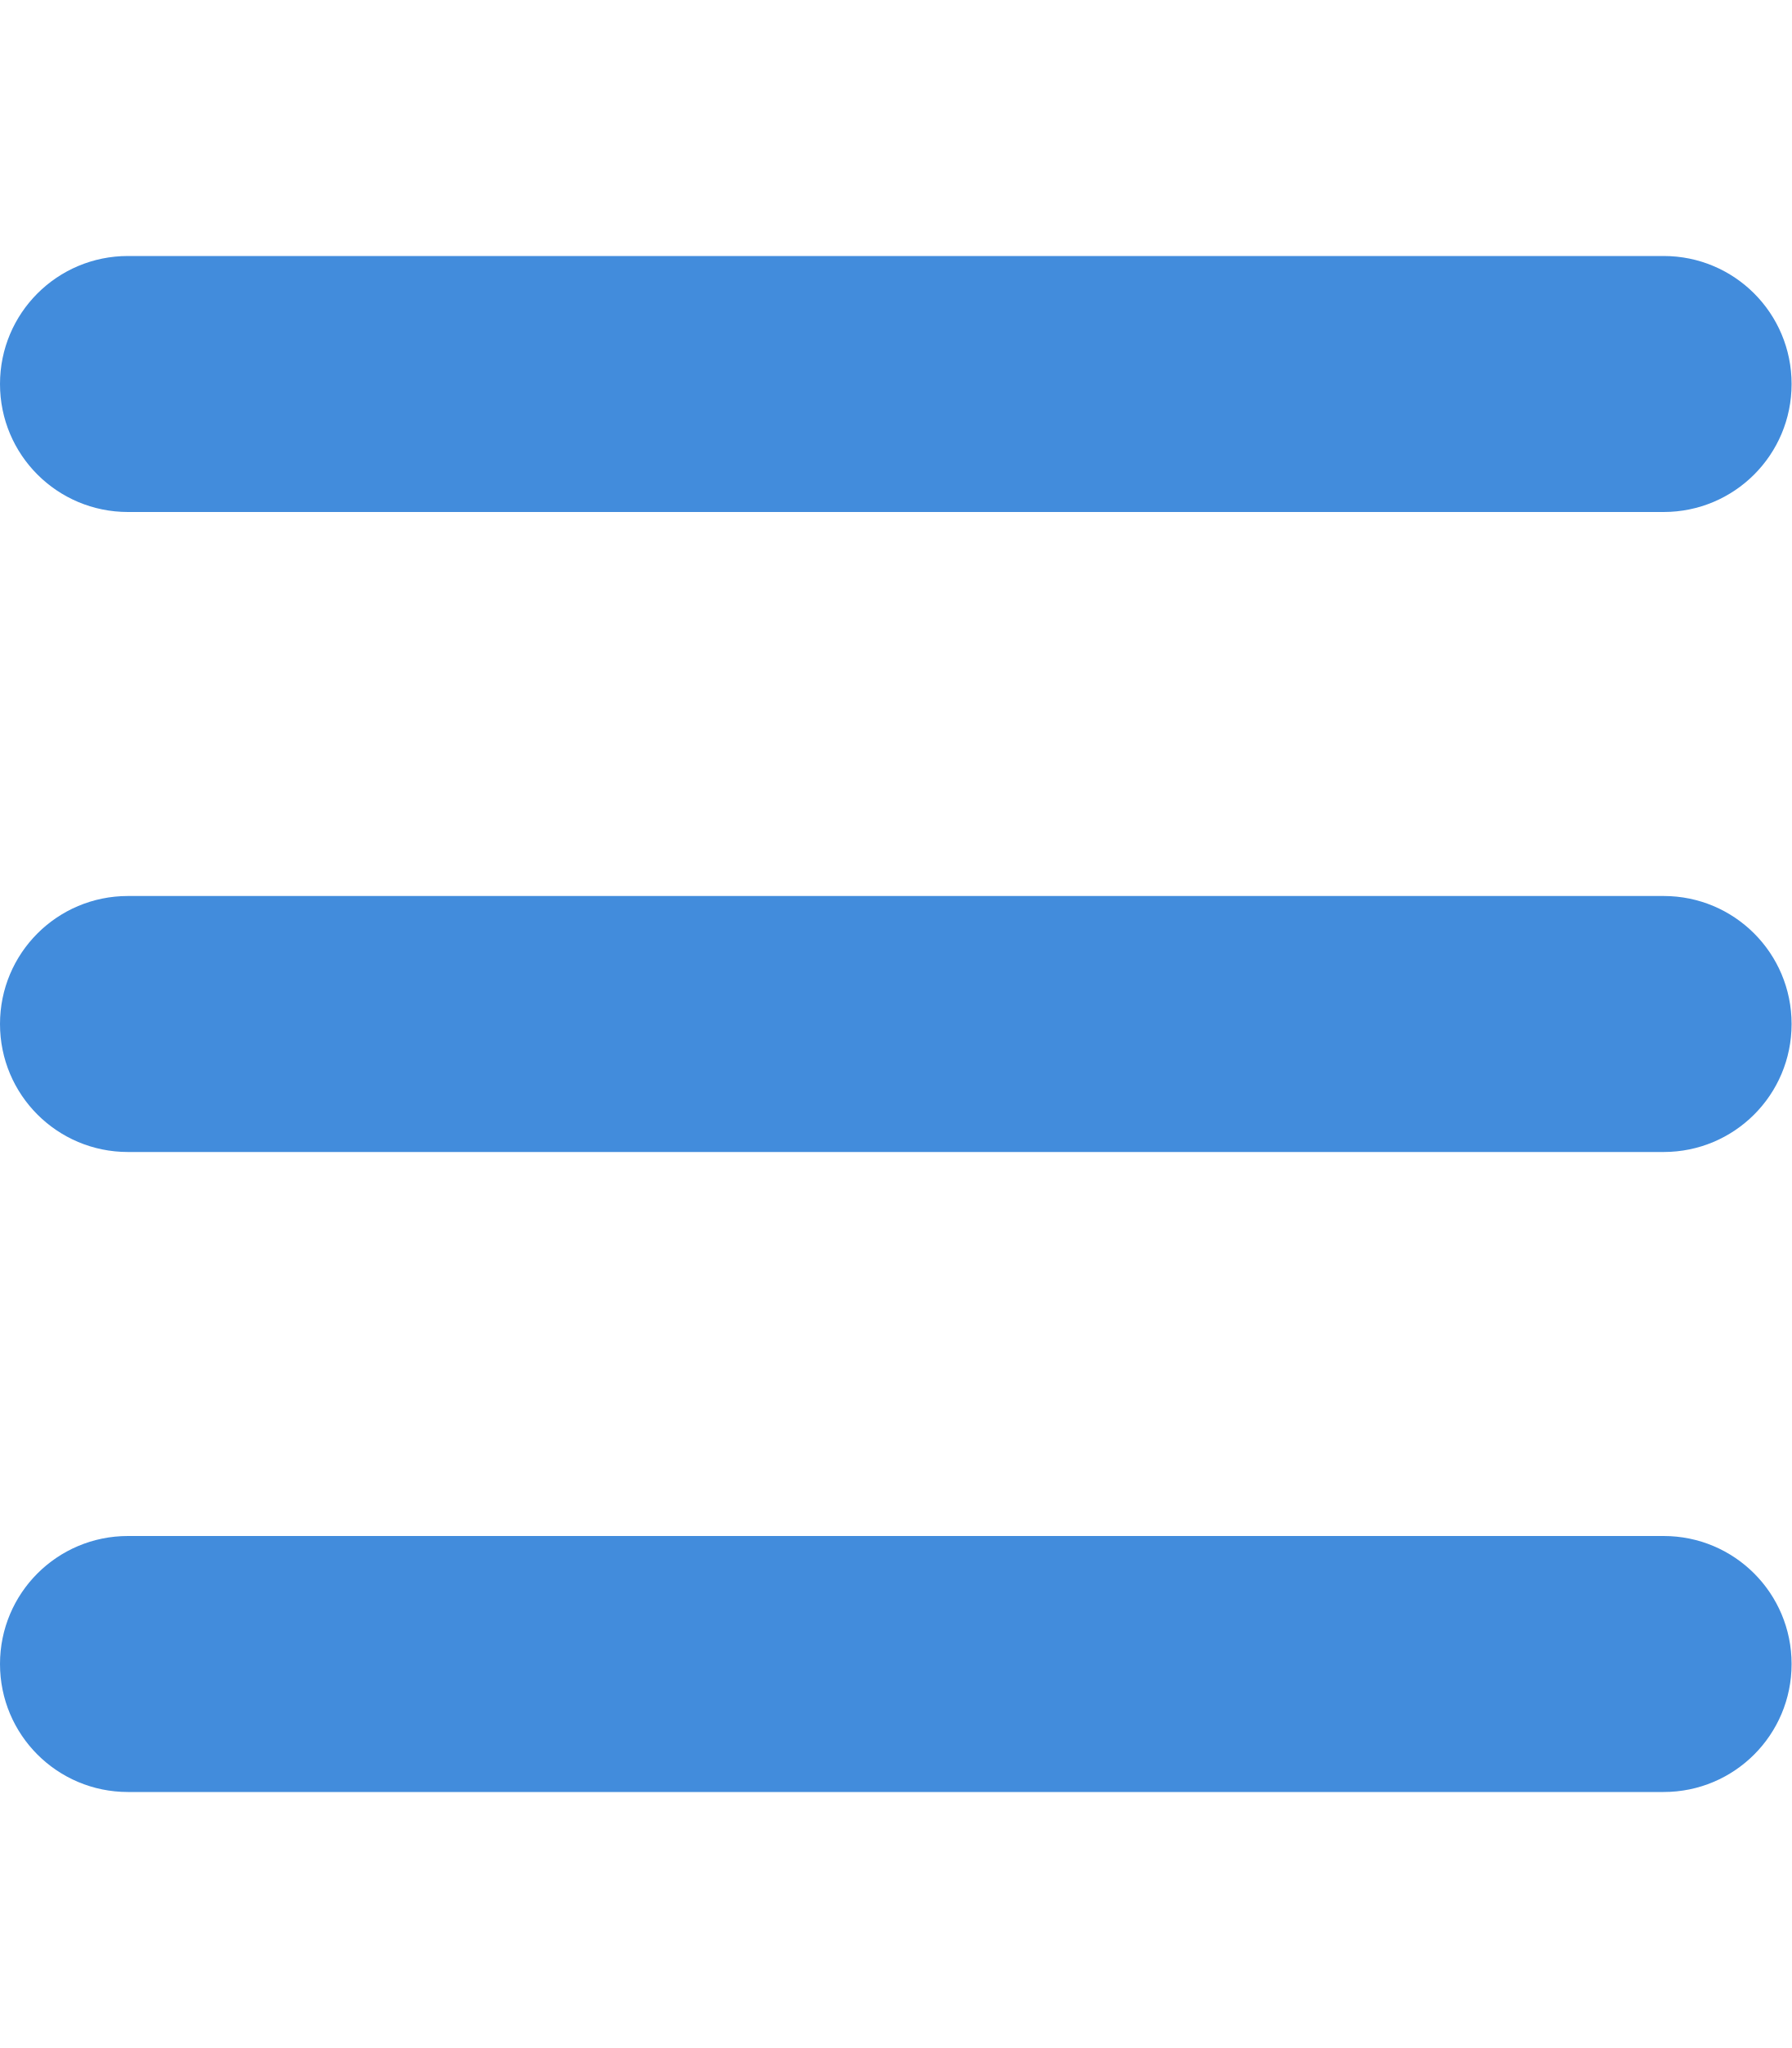
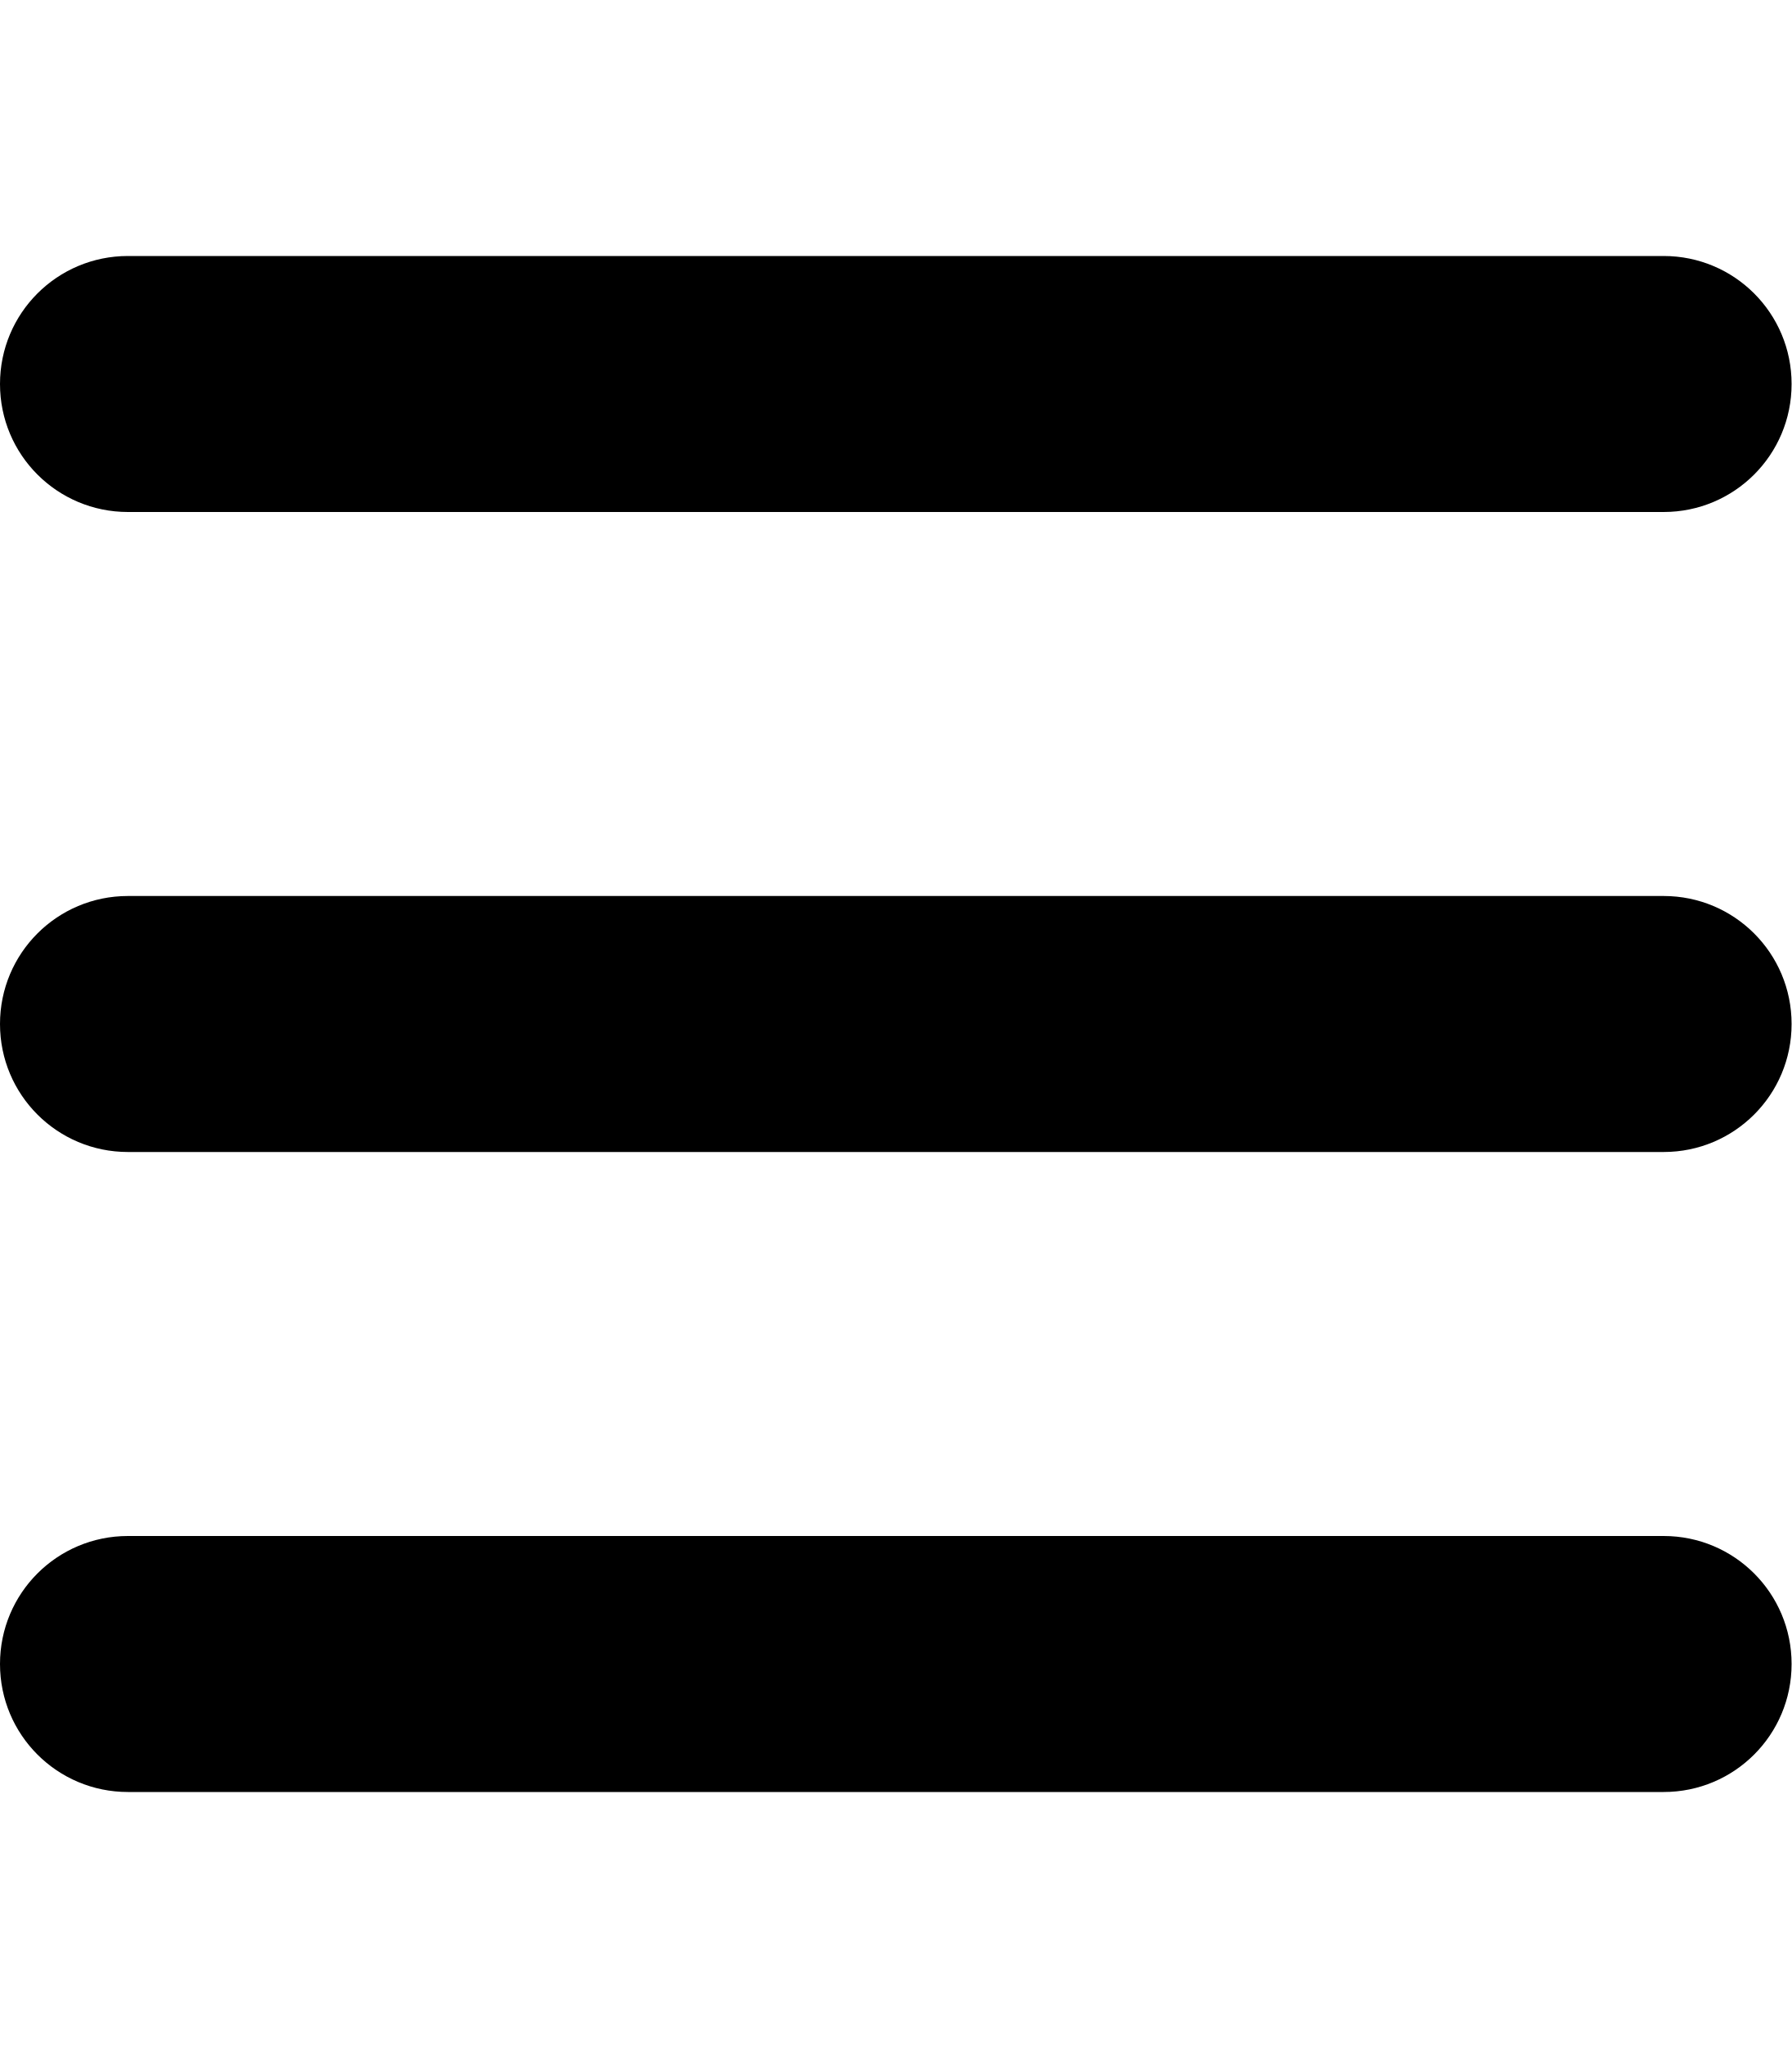
- <svg xmlns="http://www.w3.org/2000/svg" fill="#428CDC" viewBox="0 0 448 512">
+ <svg xmlns="http://www.w3.org/2000/svg" fill="currentColor" viewBox="0 0 448 512">
  <path d="M0 96C0 78.3 14.3 64 32 64l384 0c17.7 0 32 14.3 32 32s-14.3 32-32 32L32 128C14.3 128 0 113.7 0 96zM0 256c0-17.7 14.3-32 32-32l384 0c17.7 0 32 14.3 32 32s-14.3 32-32 32L32 288c-17.7 0-32-14.3-32-32zM448 416c0 17.7-14.3 32-32 32L32 448c-17.7 0-32-14.3-32-32s14.3-32 32-32l384 0c17.7 0 32 14.3 32 32z" />
</svg>
